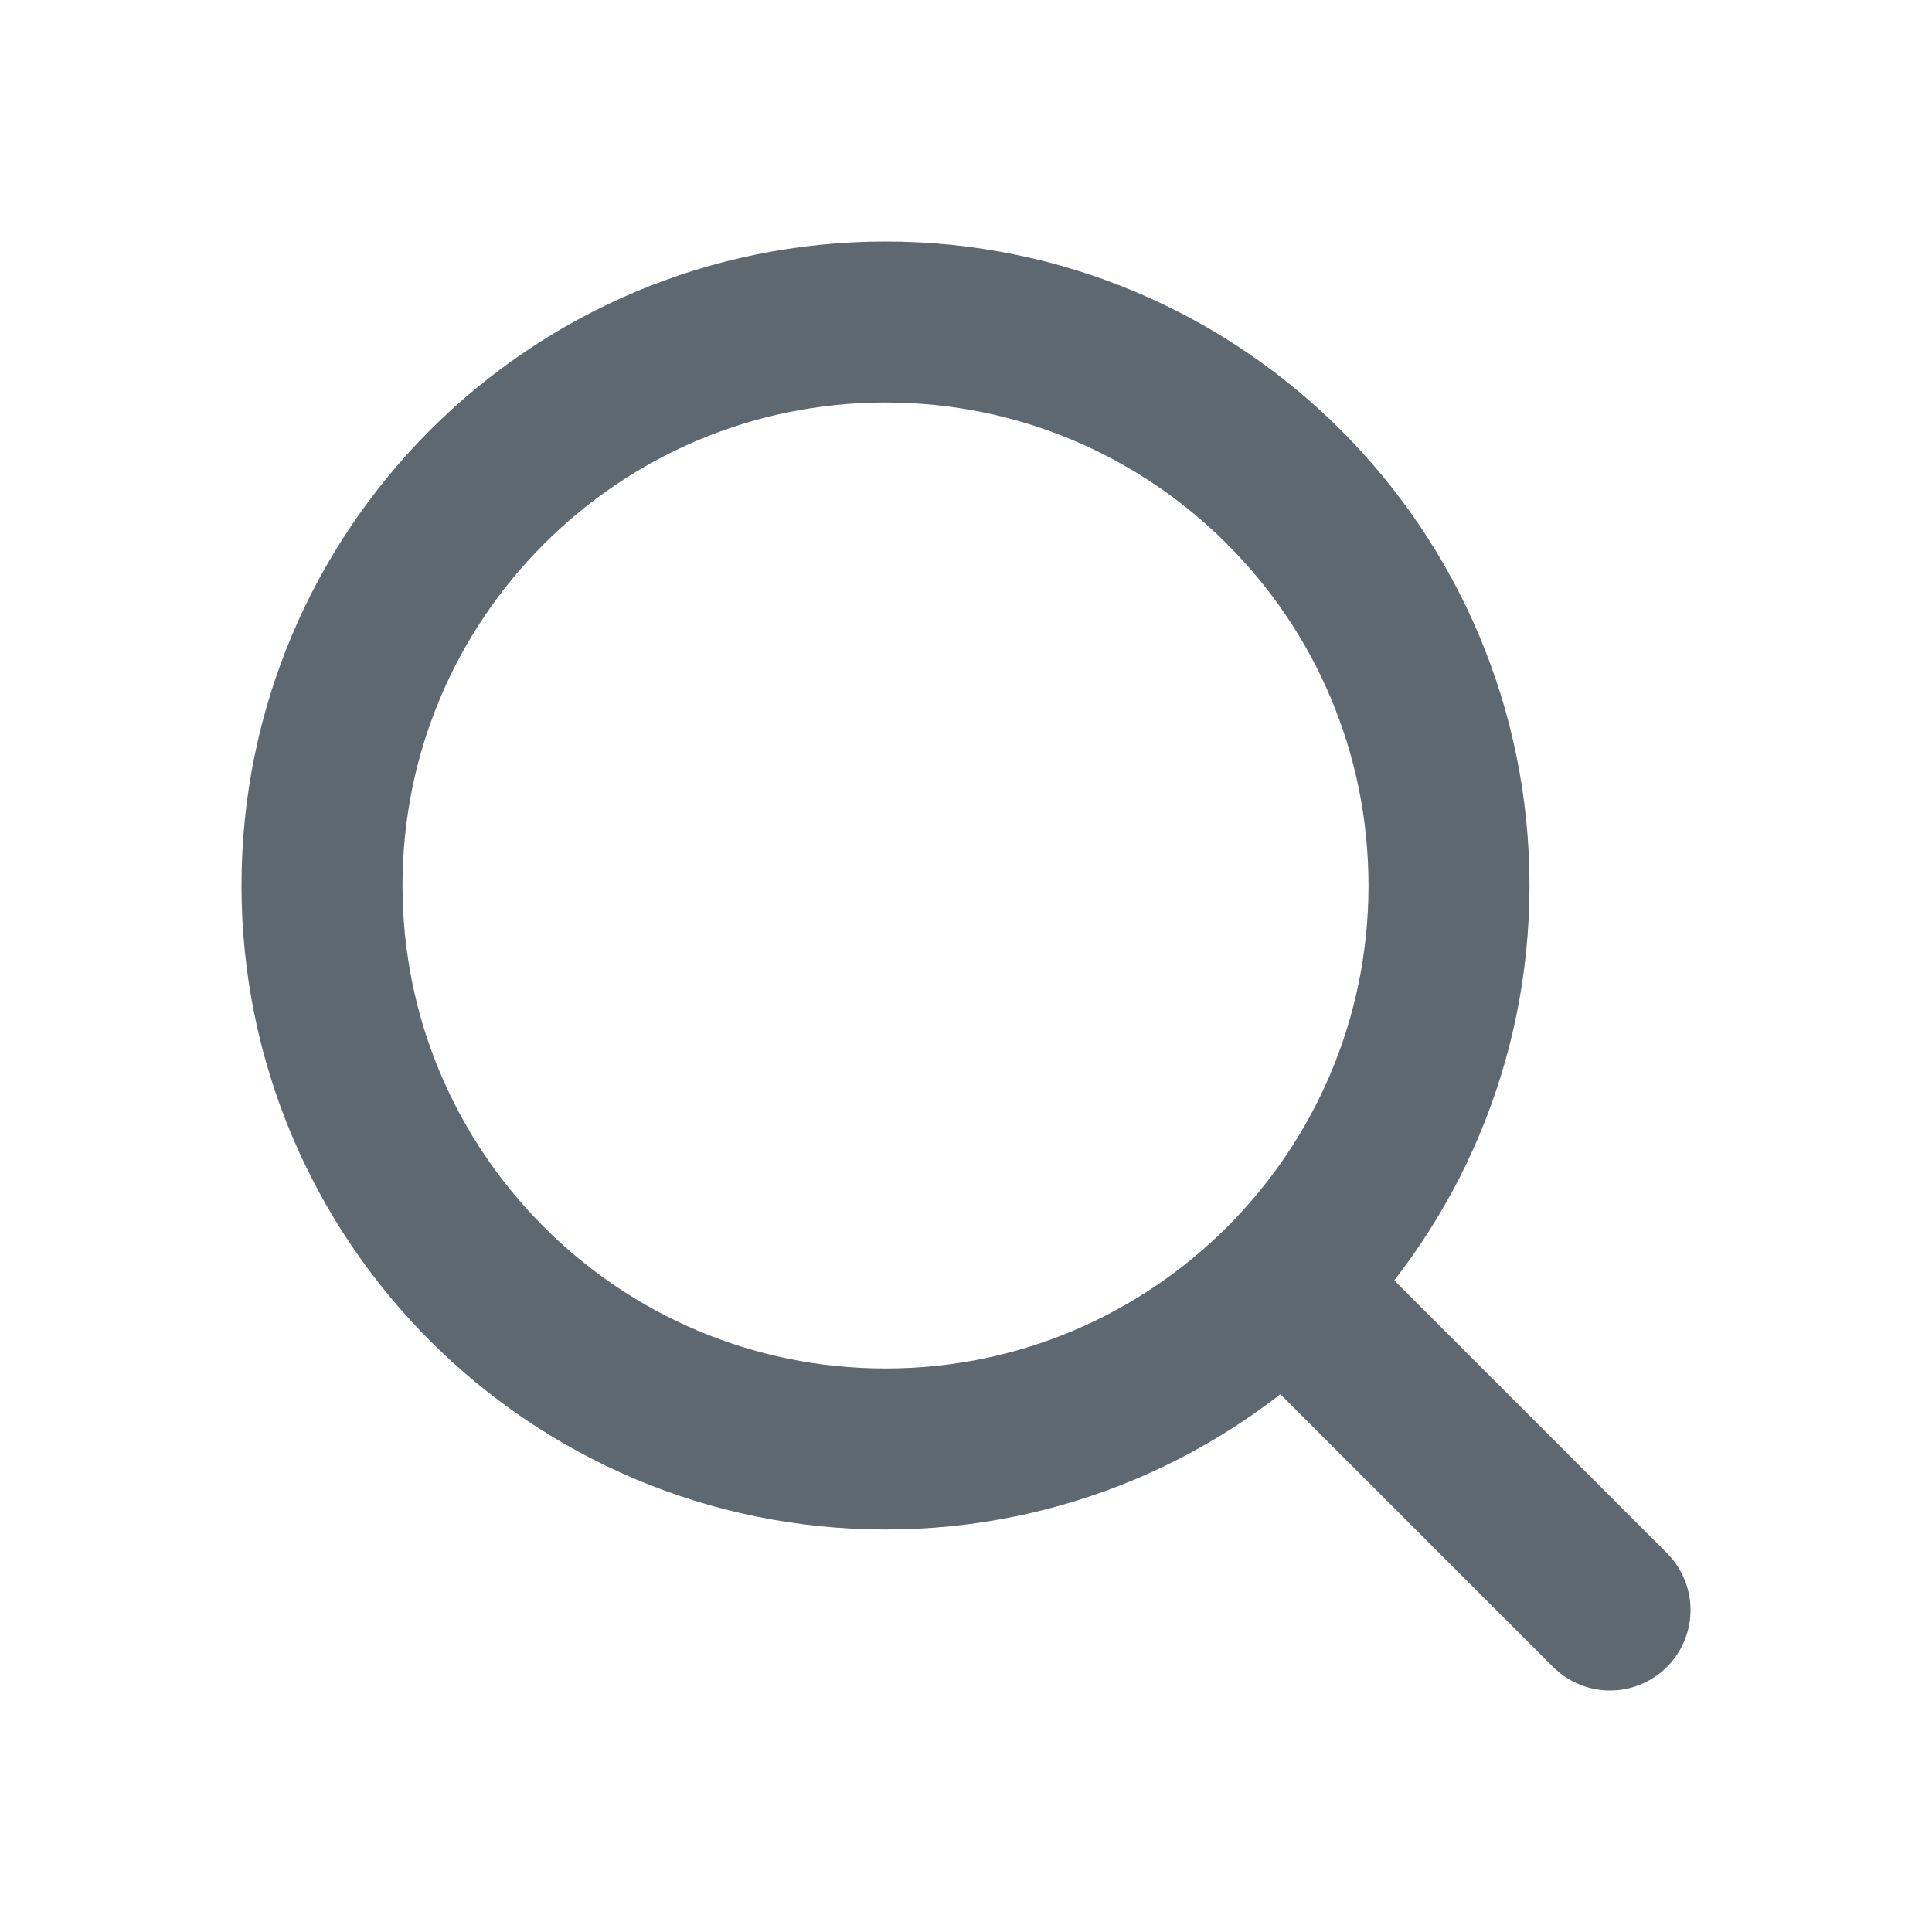
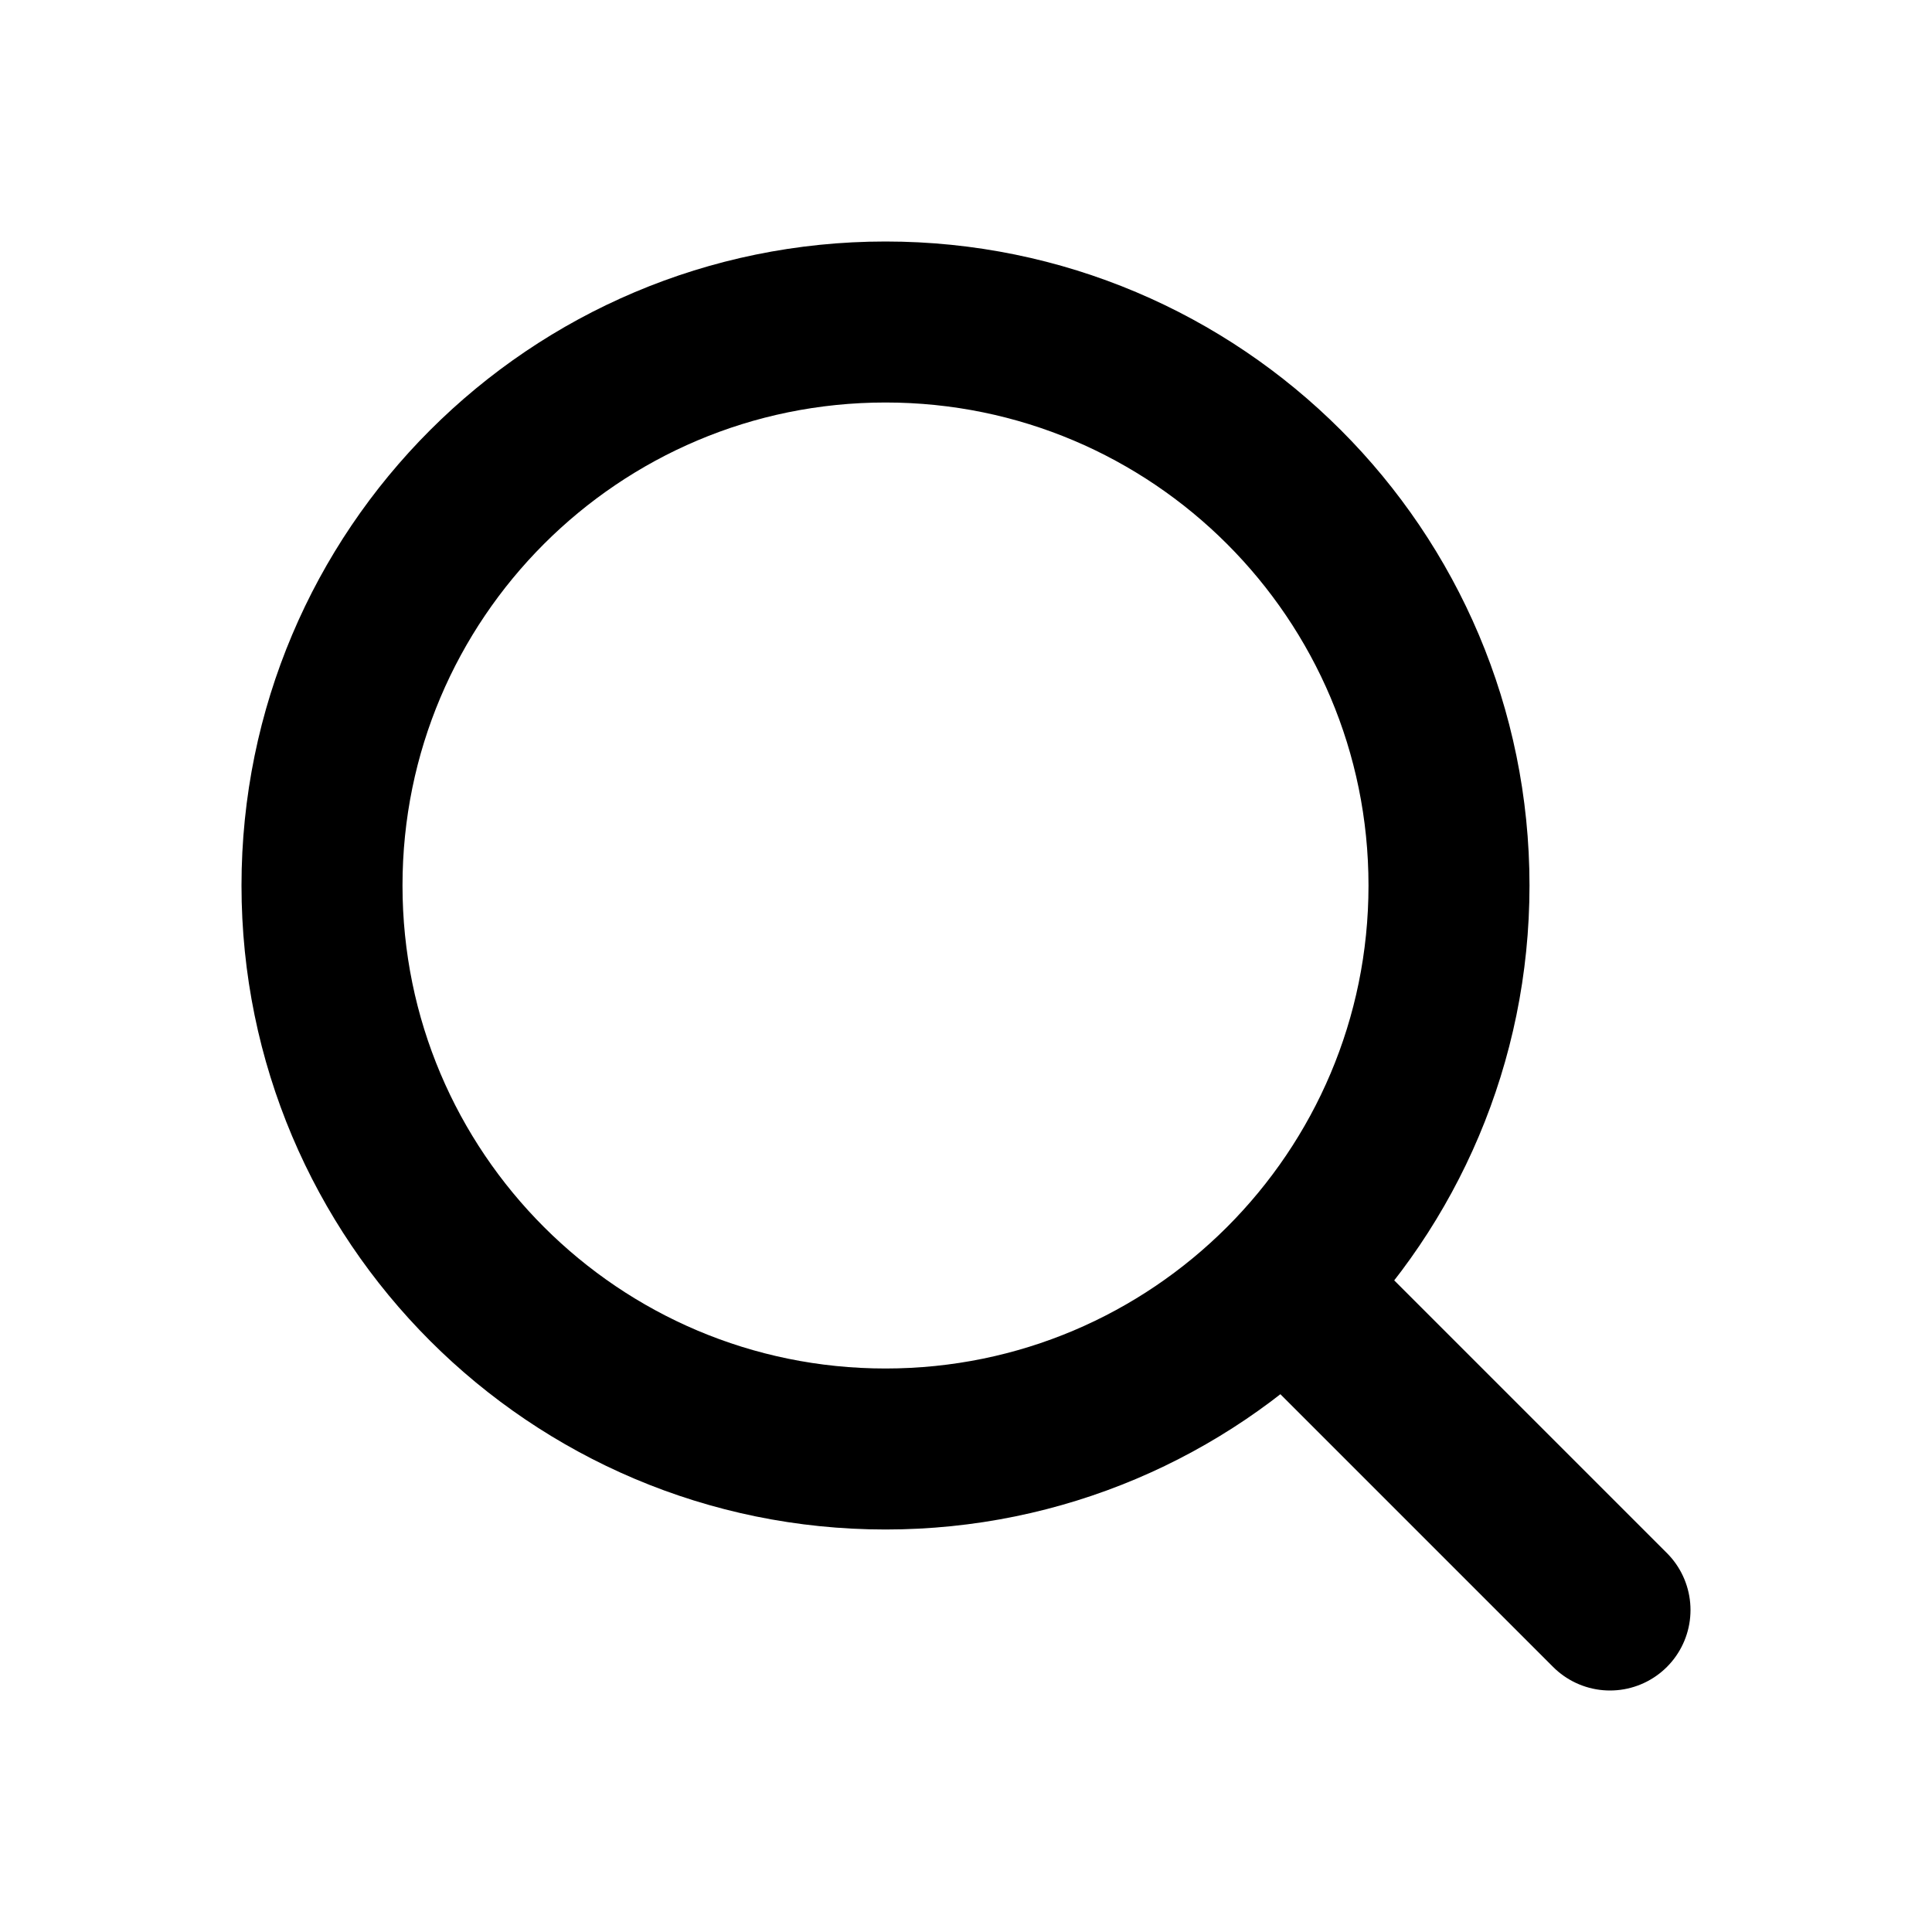
- <svg xmlns="http://www.w3.org/2000/svg" width="24" height="24" viewBox="0 0 24 24" fill="none" stroke="#5D6871" stroke-width="2" stroke-linecap="round" stroke-linejoin="round">
+ <svg xmlns="http://www.w3.org/2000/svg" width="24" height="24" viewBox="0 0 24 24" fill="none" stroke="currentColor" stroke-width="2" stroke-linecap="round" stroke-linejoin="round">
  <circle cx="11" cy="11" r="7" />
  <path d="m20 20-3.5-3.5" />
</svg>
